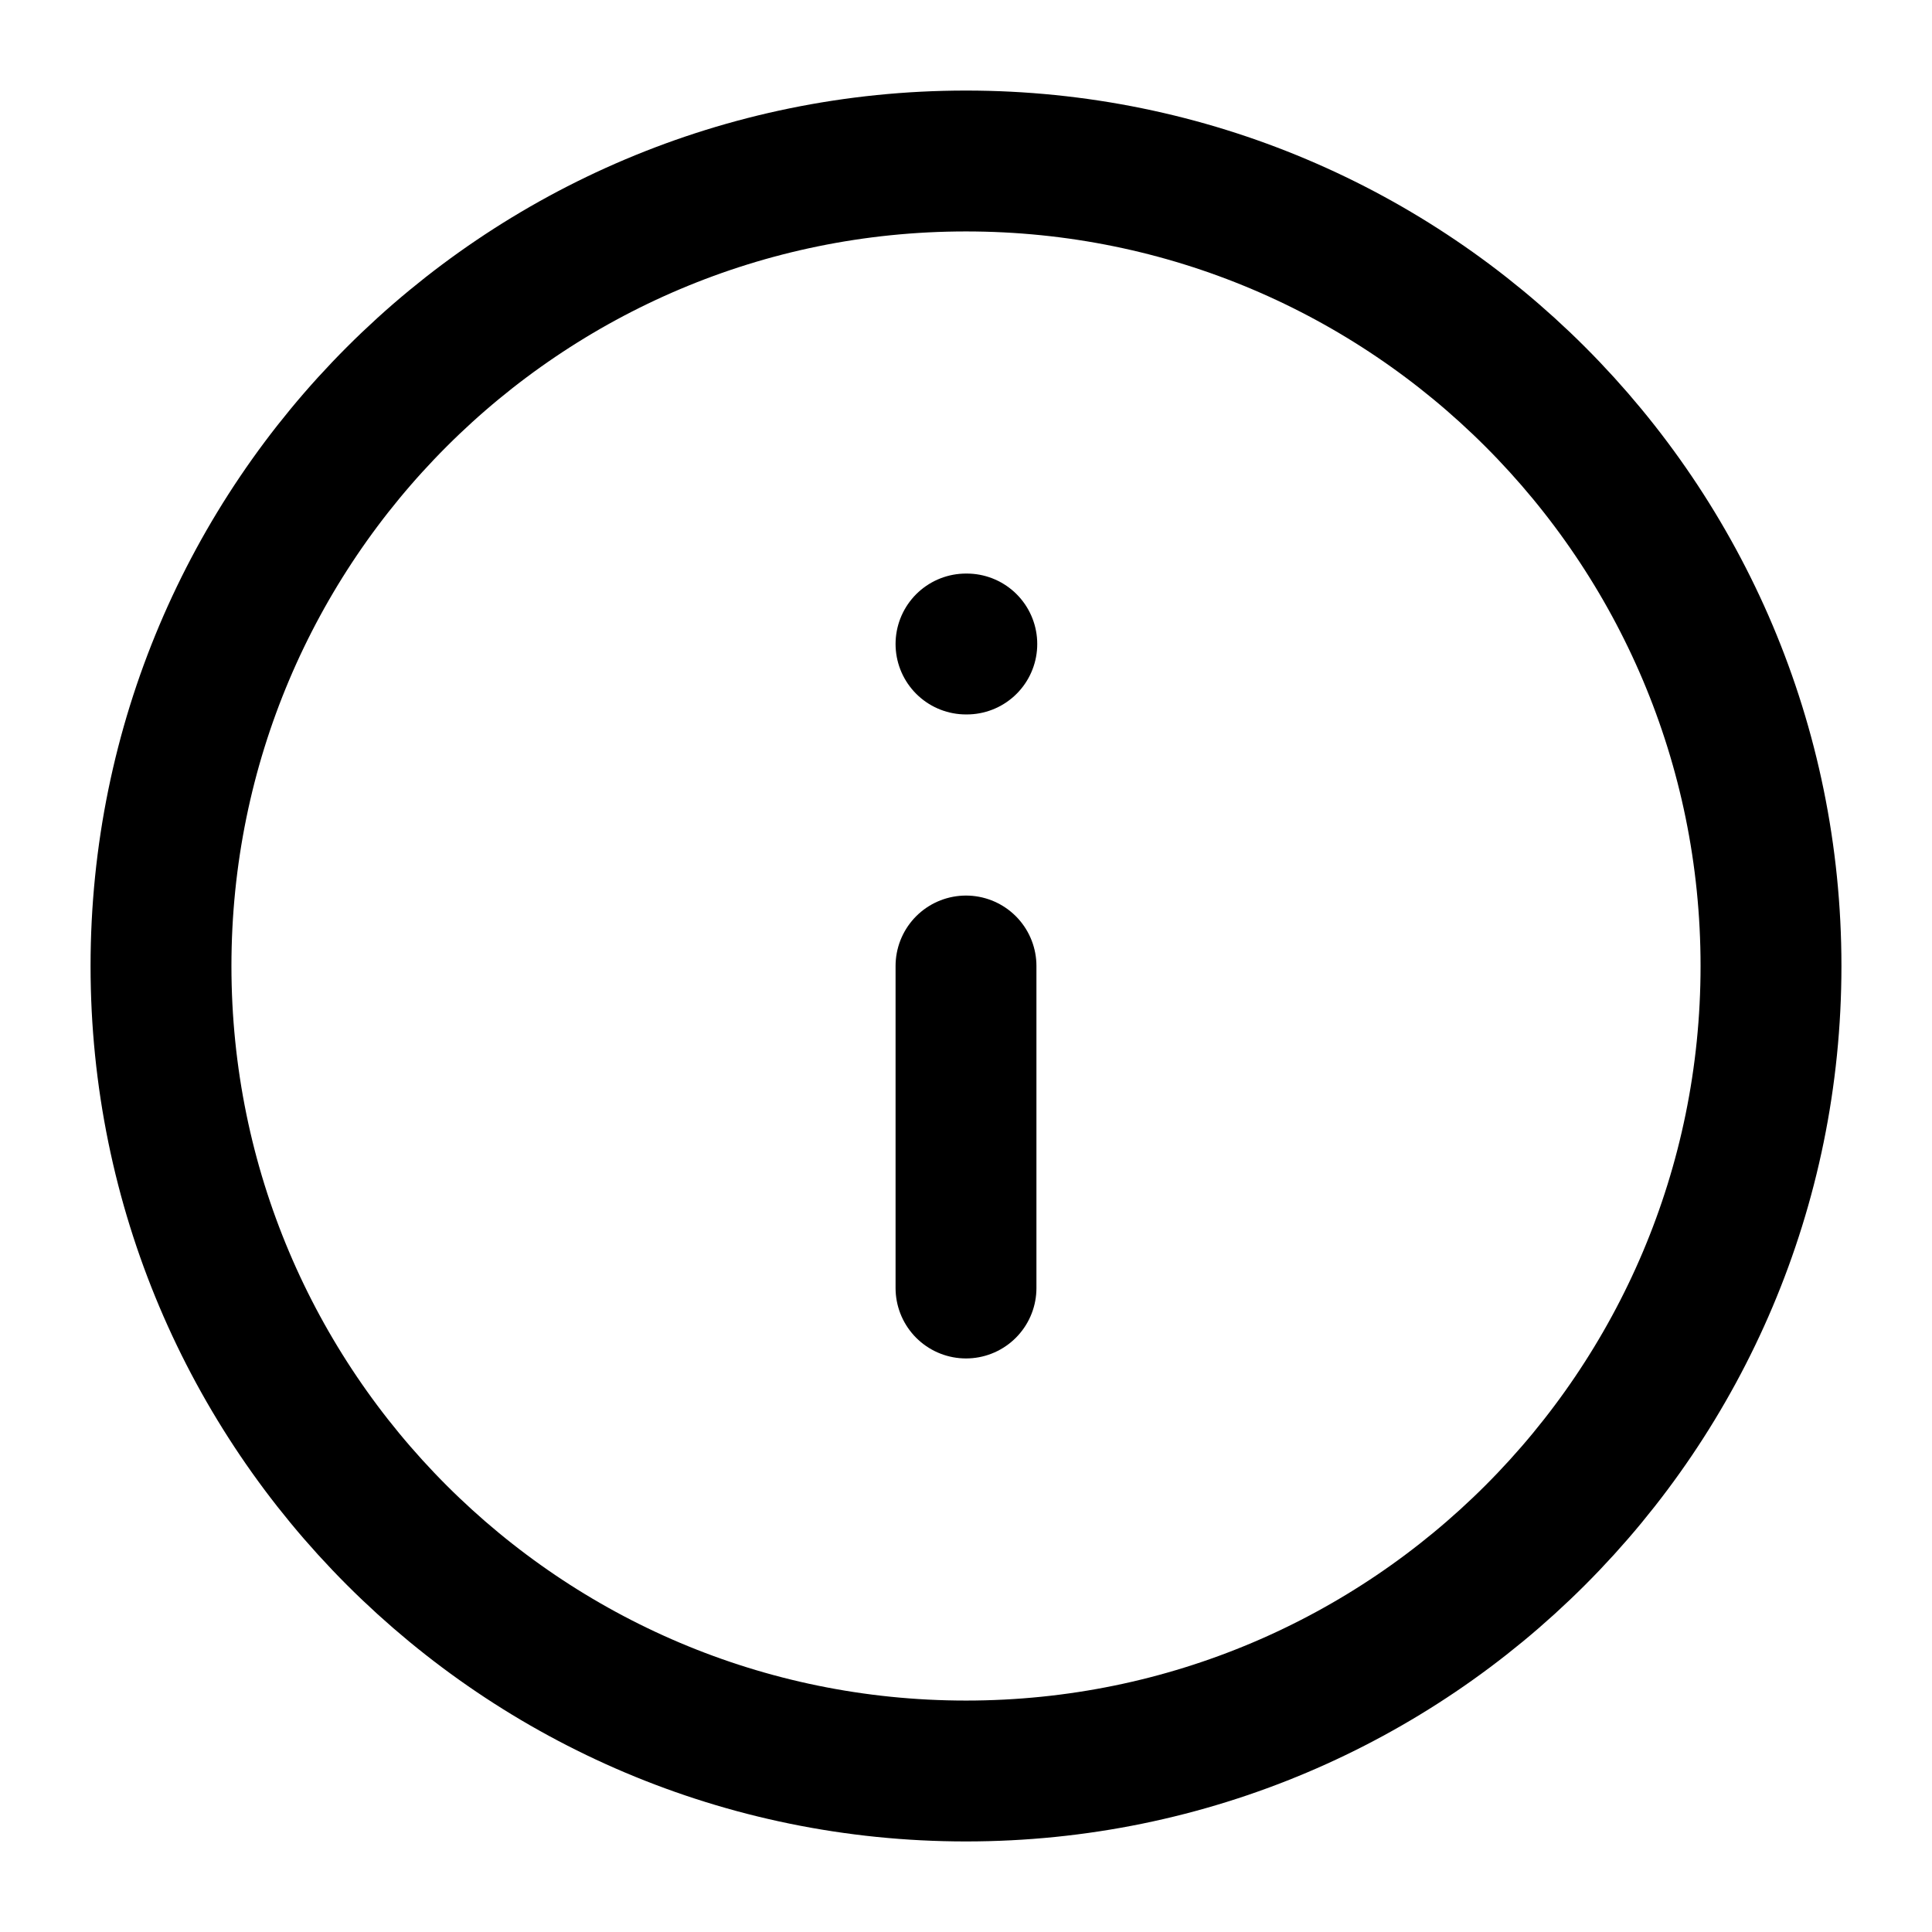
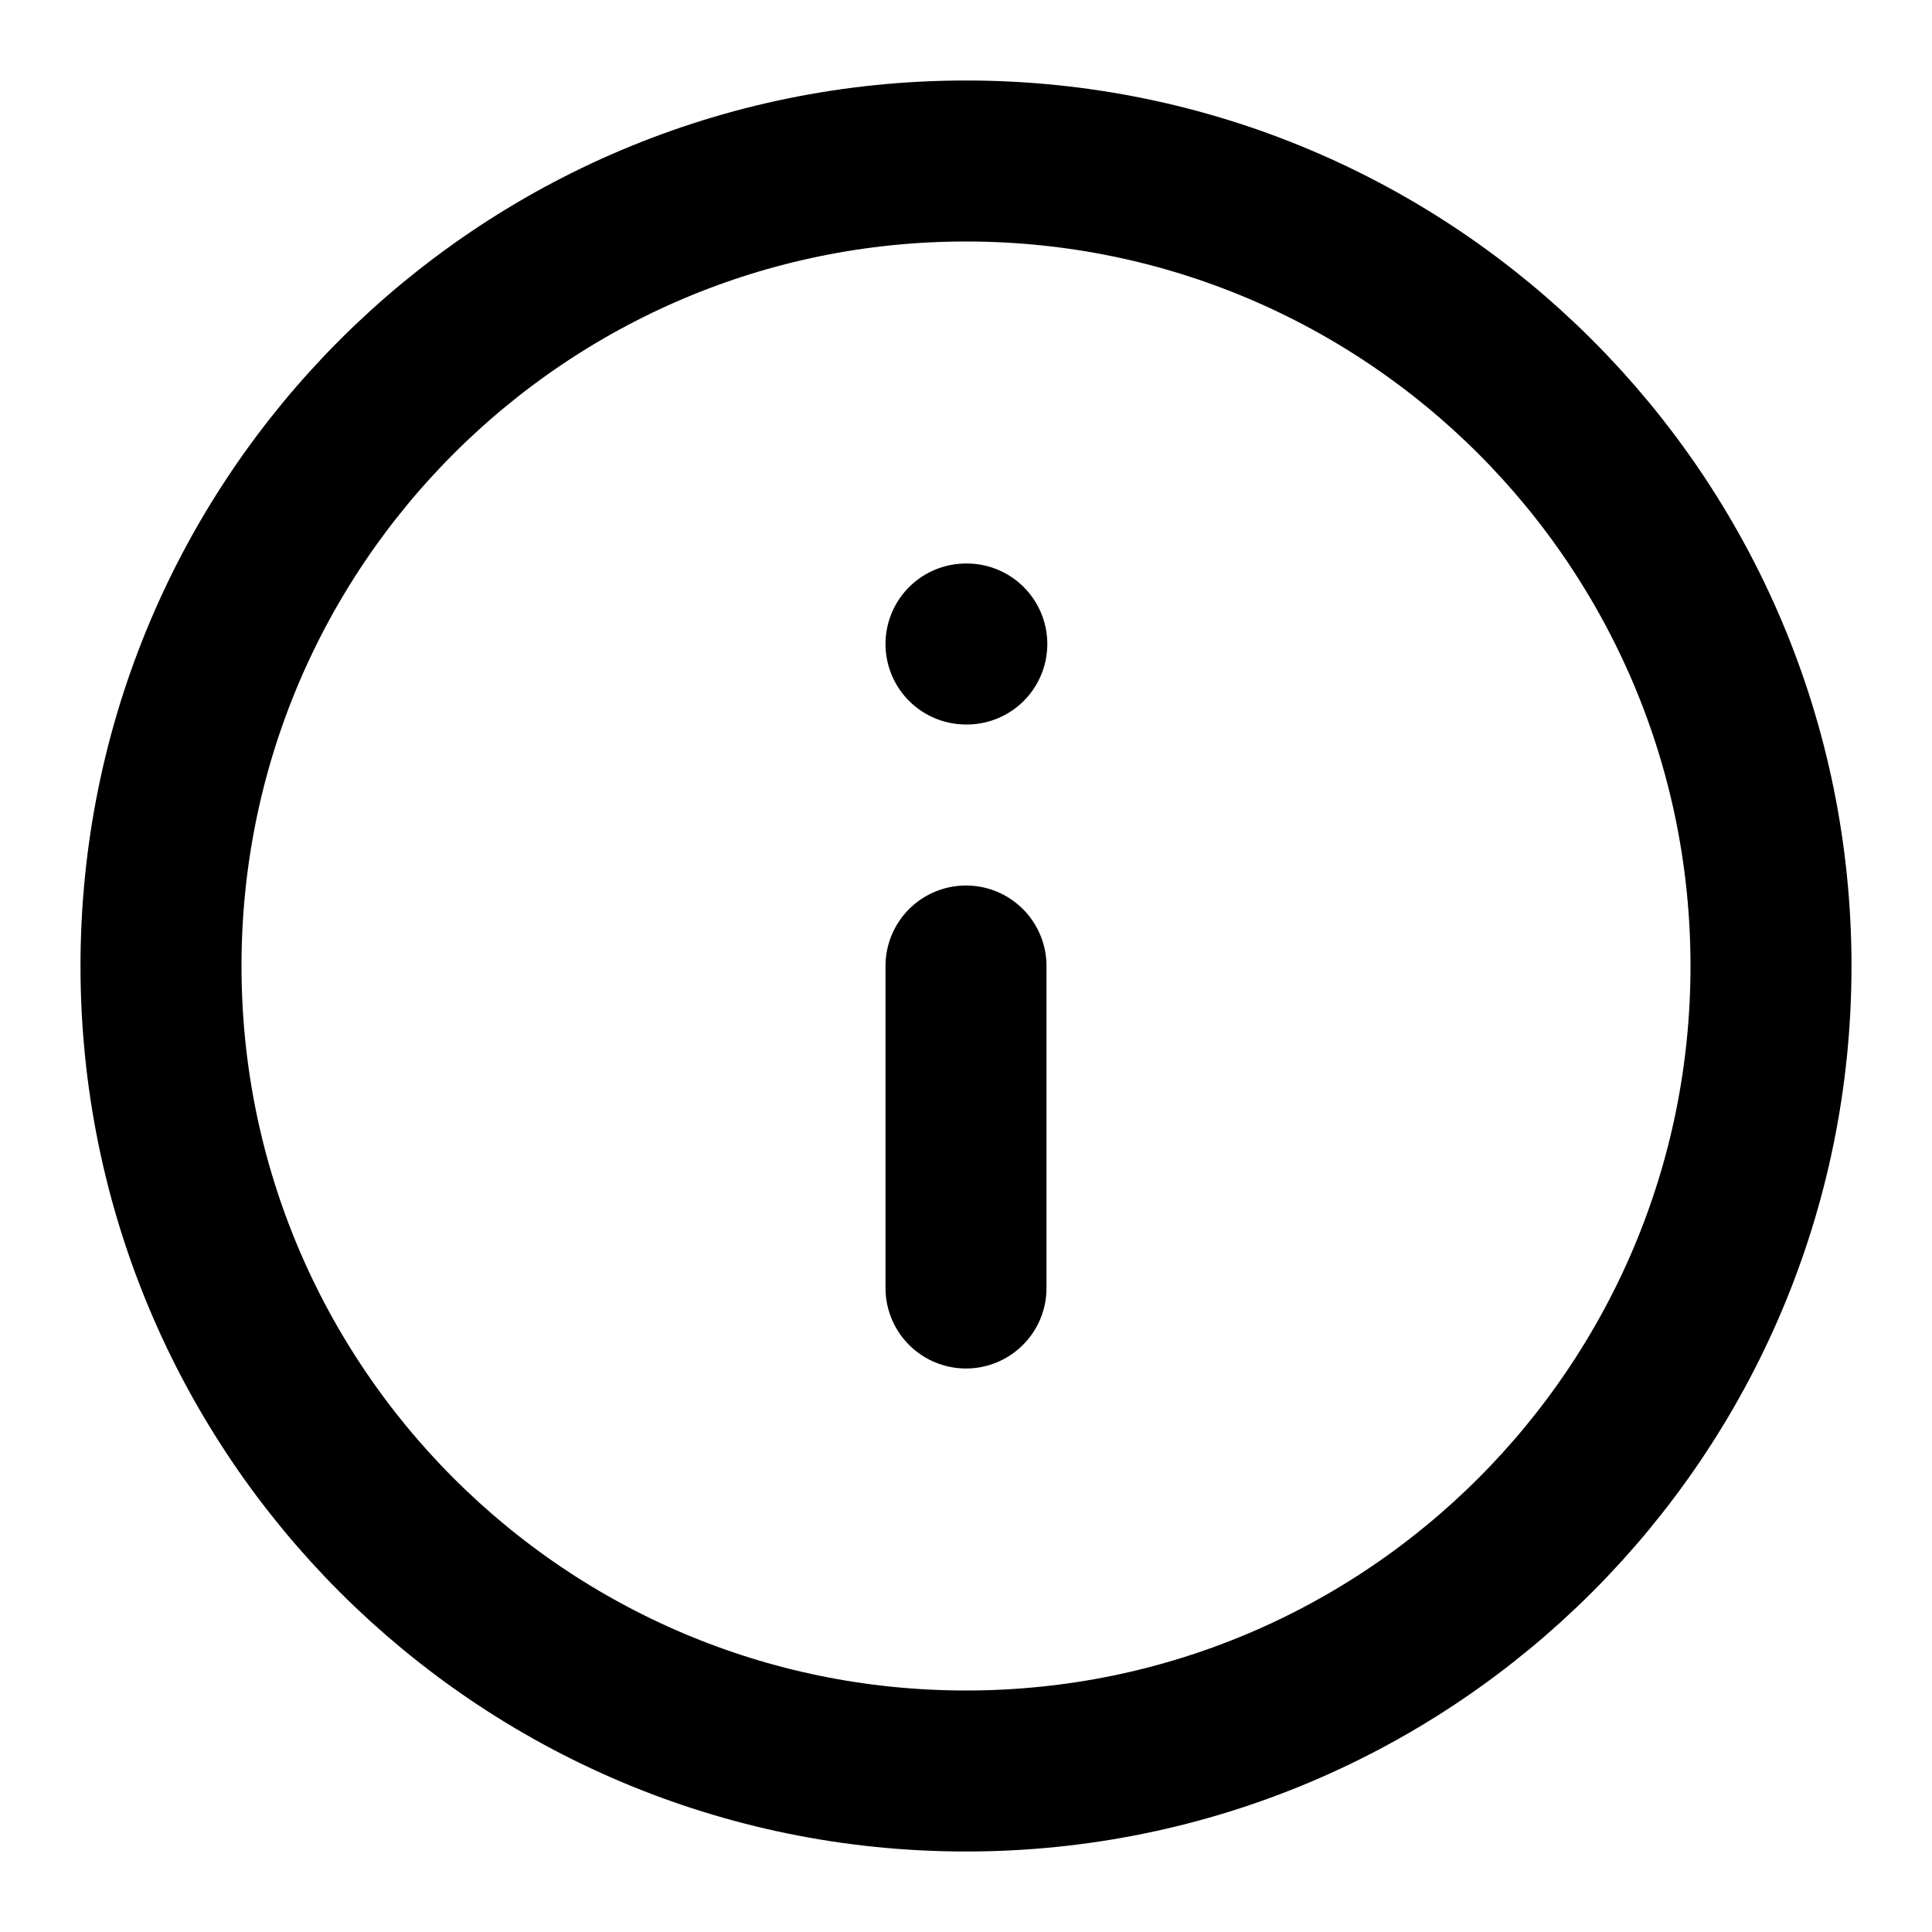
- <svg xmlns="http://www.w3.org/2000/svg" class="lucide lucide-info" width="24" height="24" viewBox="0 0 24 24" fill="none" stroke="currentColor" stroke-width="1.75" stroke-linecap="round" stroke-linejoin="round">
+ <svg xmlns="http://www.w3.org/2000/svg" class="lucide lucide-info" width="24" height="24" viewBox="0 0 24 24" fill="none" stroke="currentColor" stroke-width="2" stroke-linecap="round" stroke-linejoin="round">
  <circle cx="12" cy="12" r="10" />
  <path d="M12 16v-4" />
  <path d="M12 8h.01" />
</svg>
